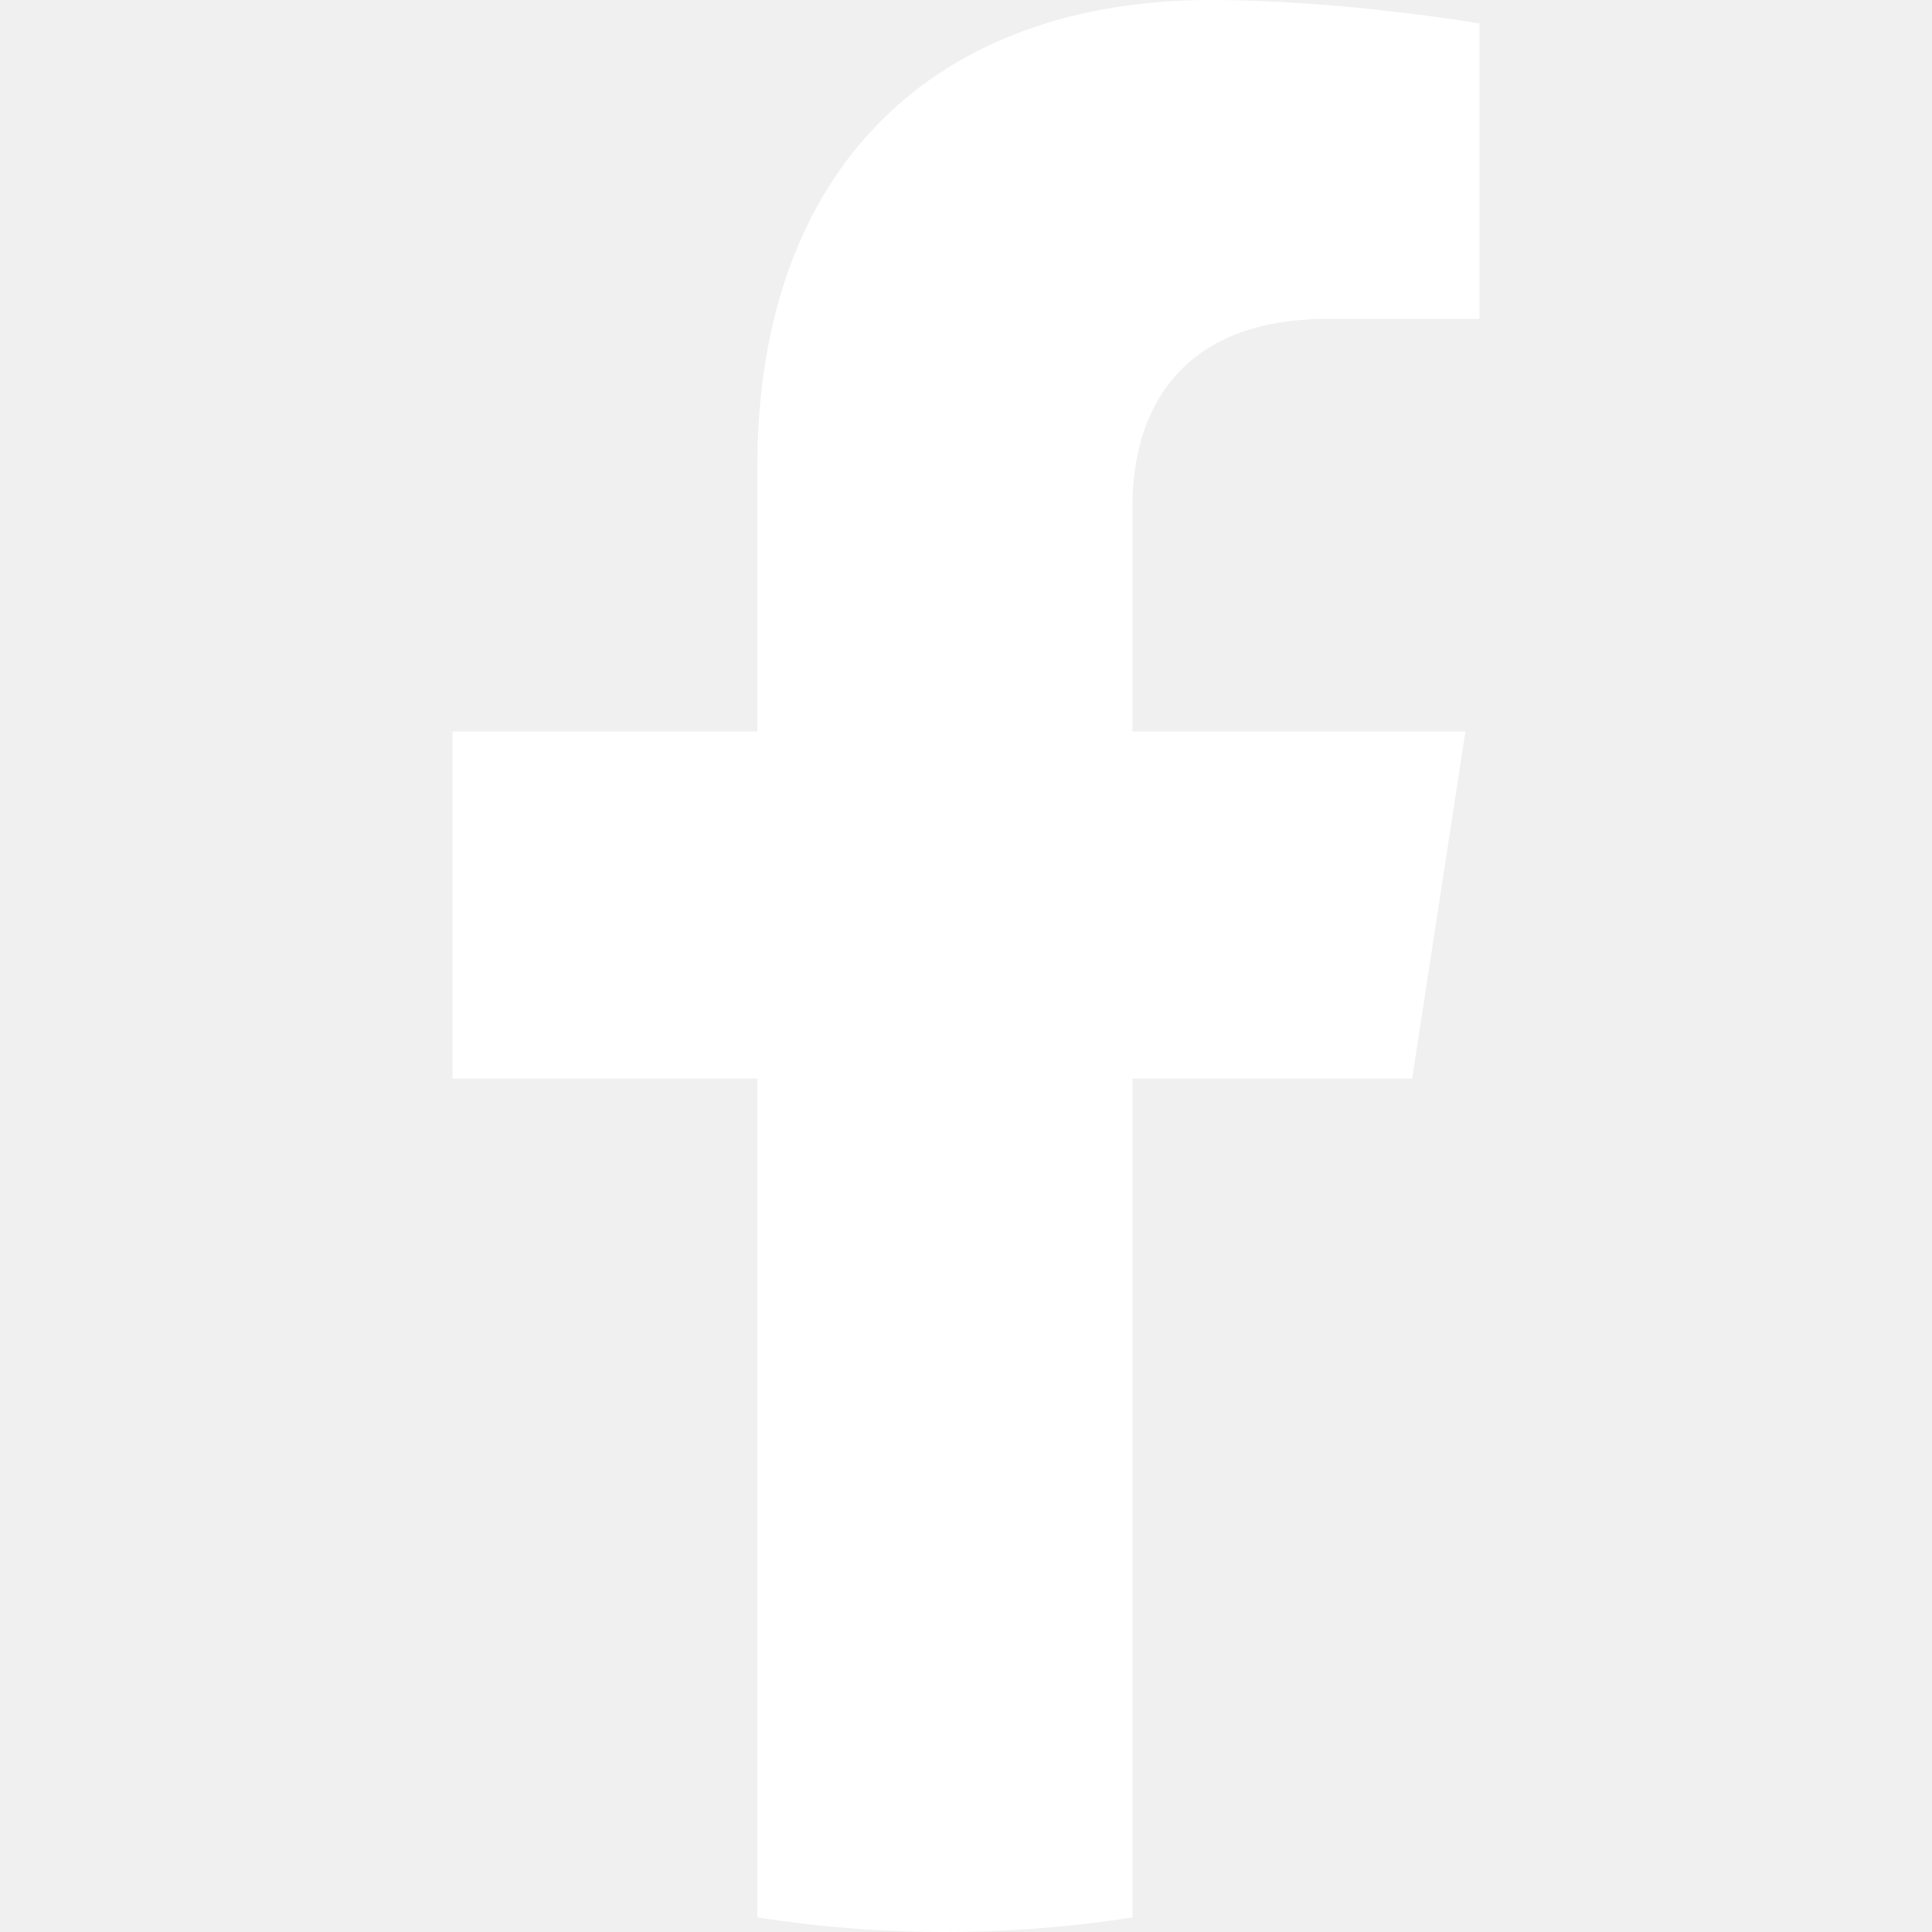
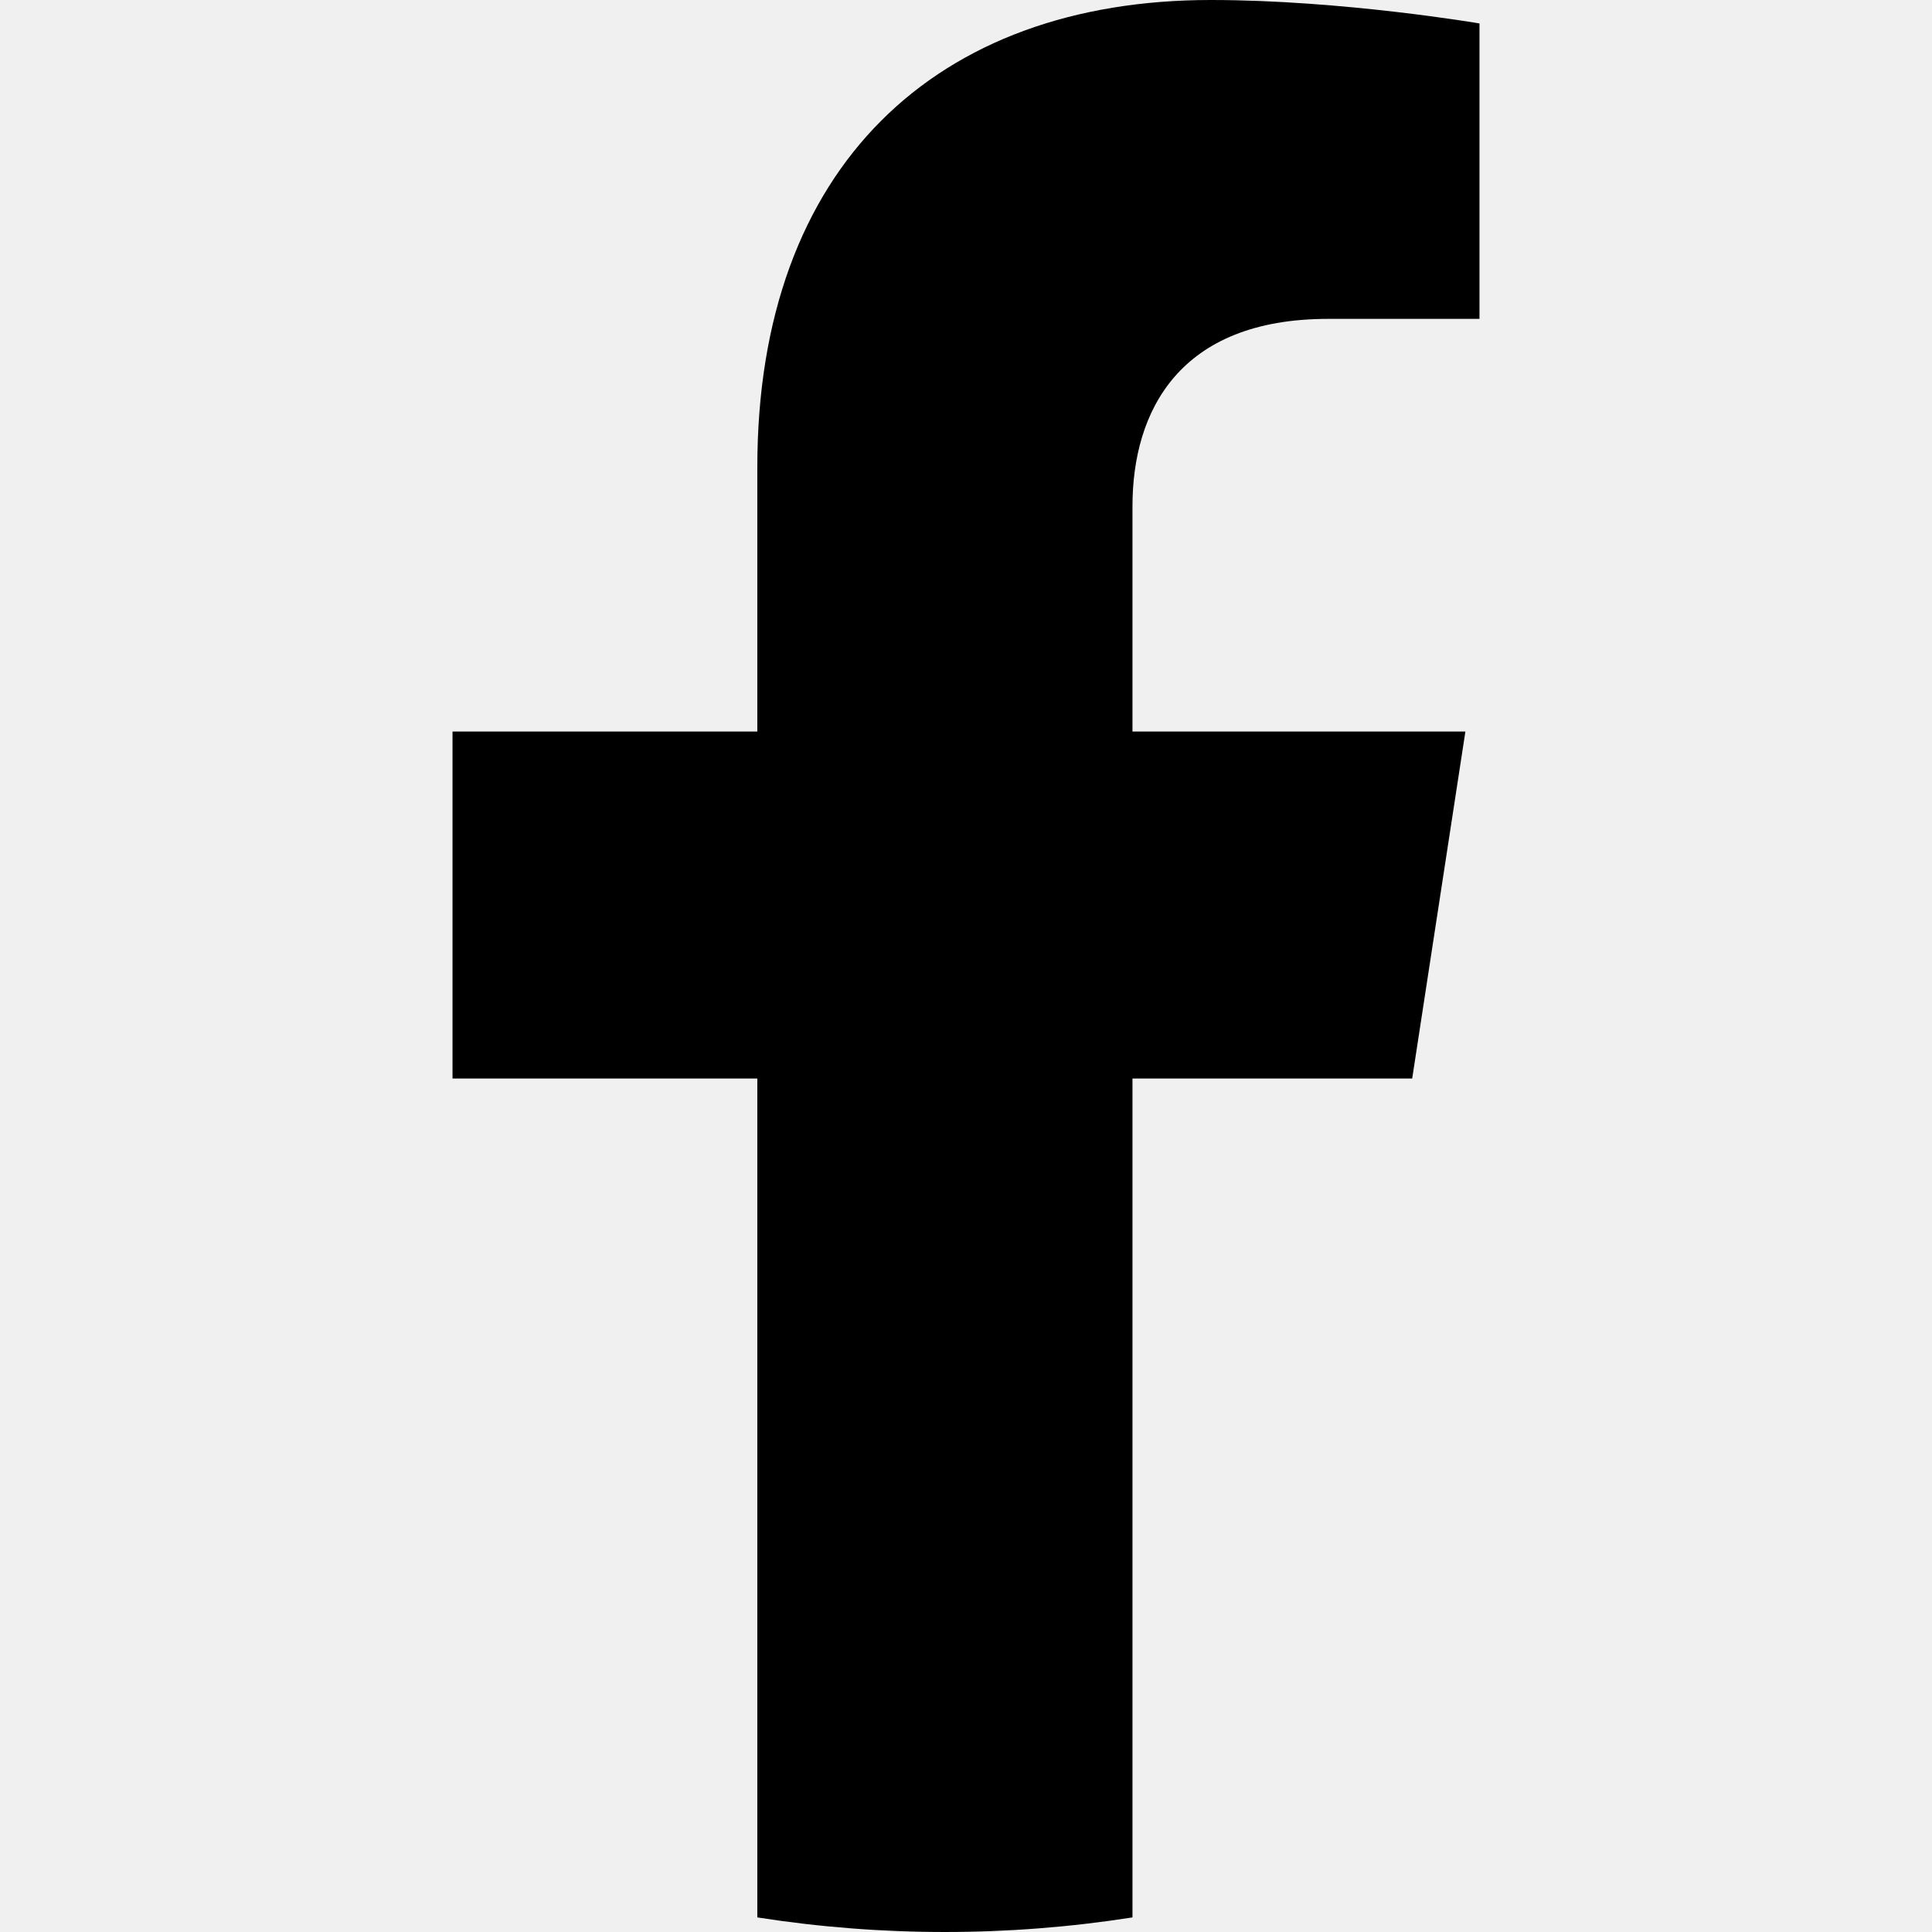
<svg xmlns="http://www.w3.org/2000/svg" width="15" height="15" viewBox="0 0 272.156 512">
-   <path d="M374.245,285.825l14.1-91.961H300.116V134.187c0-25.159,12.325-49.682,51.845-49.682h40.117V6.214S355.67,0,320.864,0C248.194,0,200.7,44.042,200.7,123.775v70.089H119.922v91.961H200.7v222.31a321.588,321.588,0,0,0,99.417,0V285.825Z" transform="translate(-119.922)" fill="#fff" />
+   <path d="M374.245,285.825l14.1-91.961H300.116V134.187c0-25.159,12.325-49.682,51.845-49.682h40.117V6.214S355.67,0,320.864,0C248.194,0,200.7,44.042,200.7,123.775v70.089H119.922v91.961H200.7v222.31a321.588,321.588,0,0,0,99.417,0V285.825Z" transform="translate(-119.922)" />
</svg>
